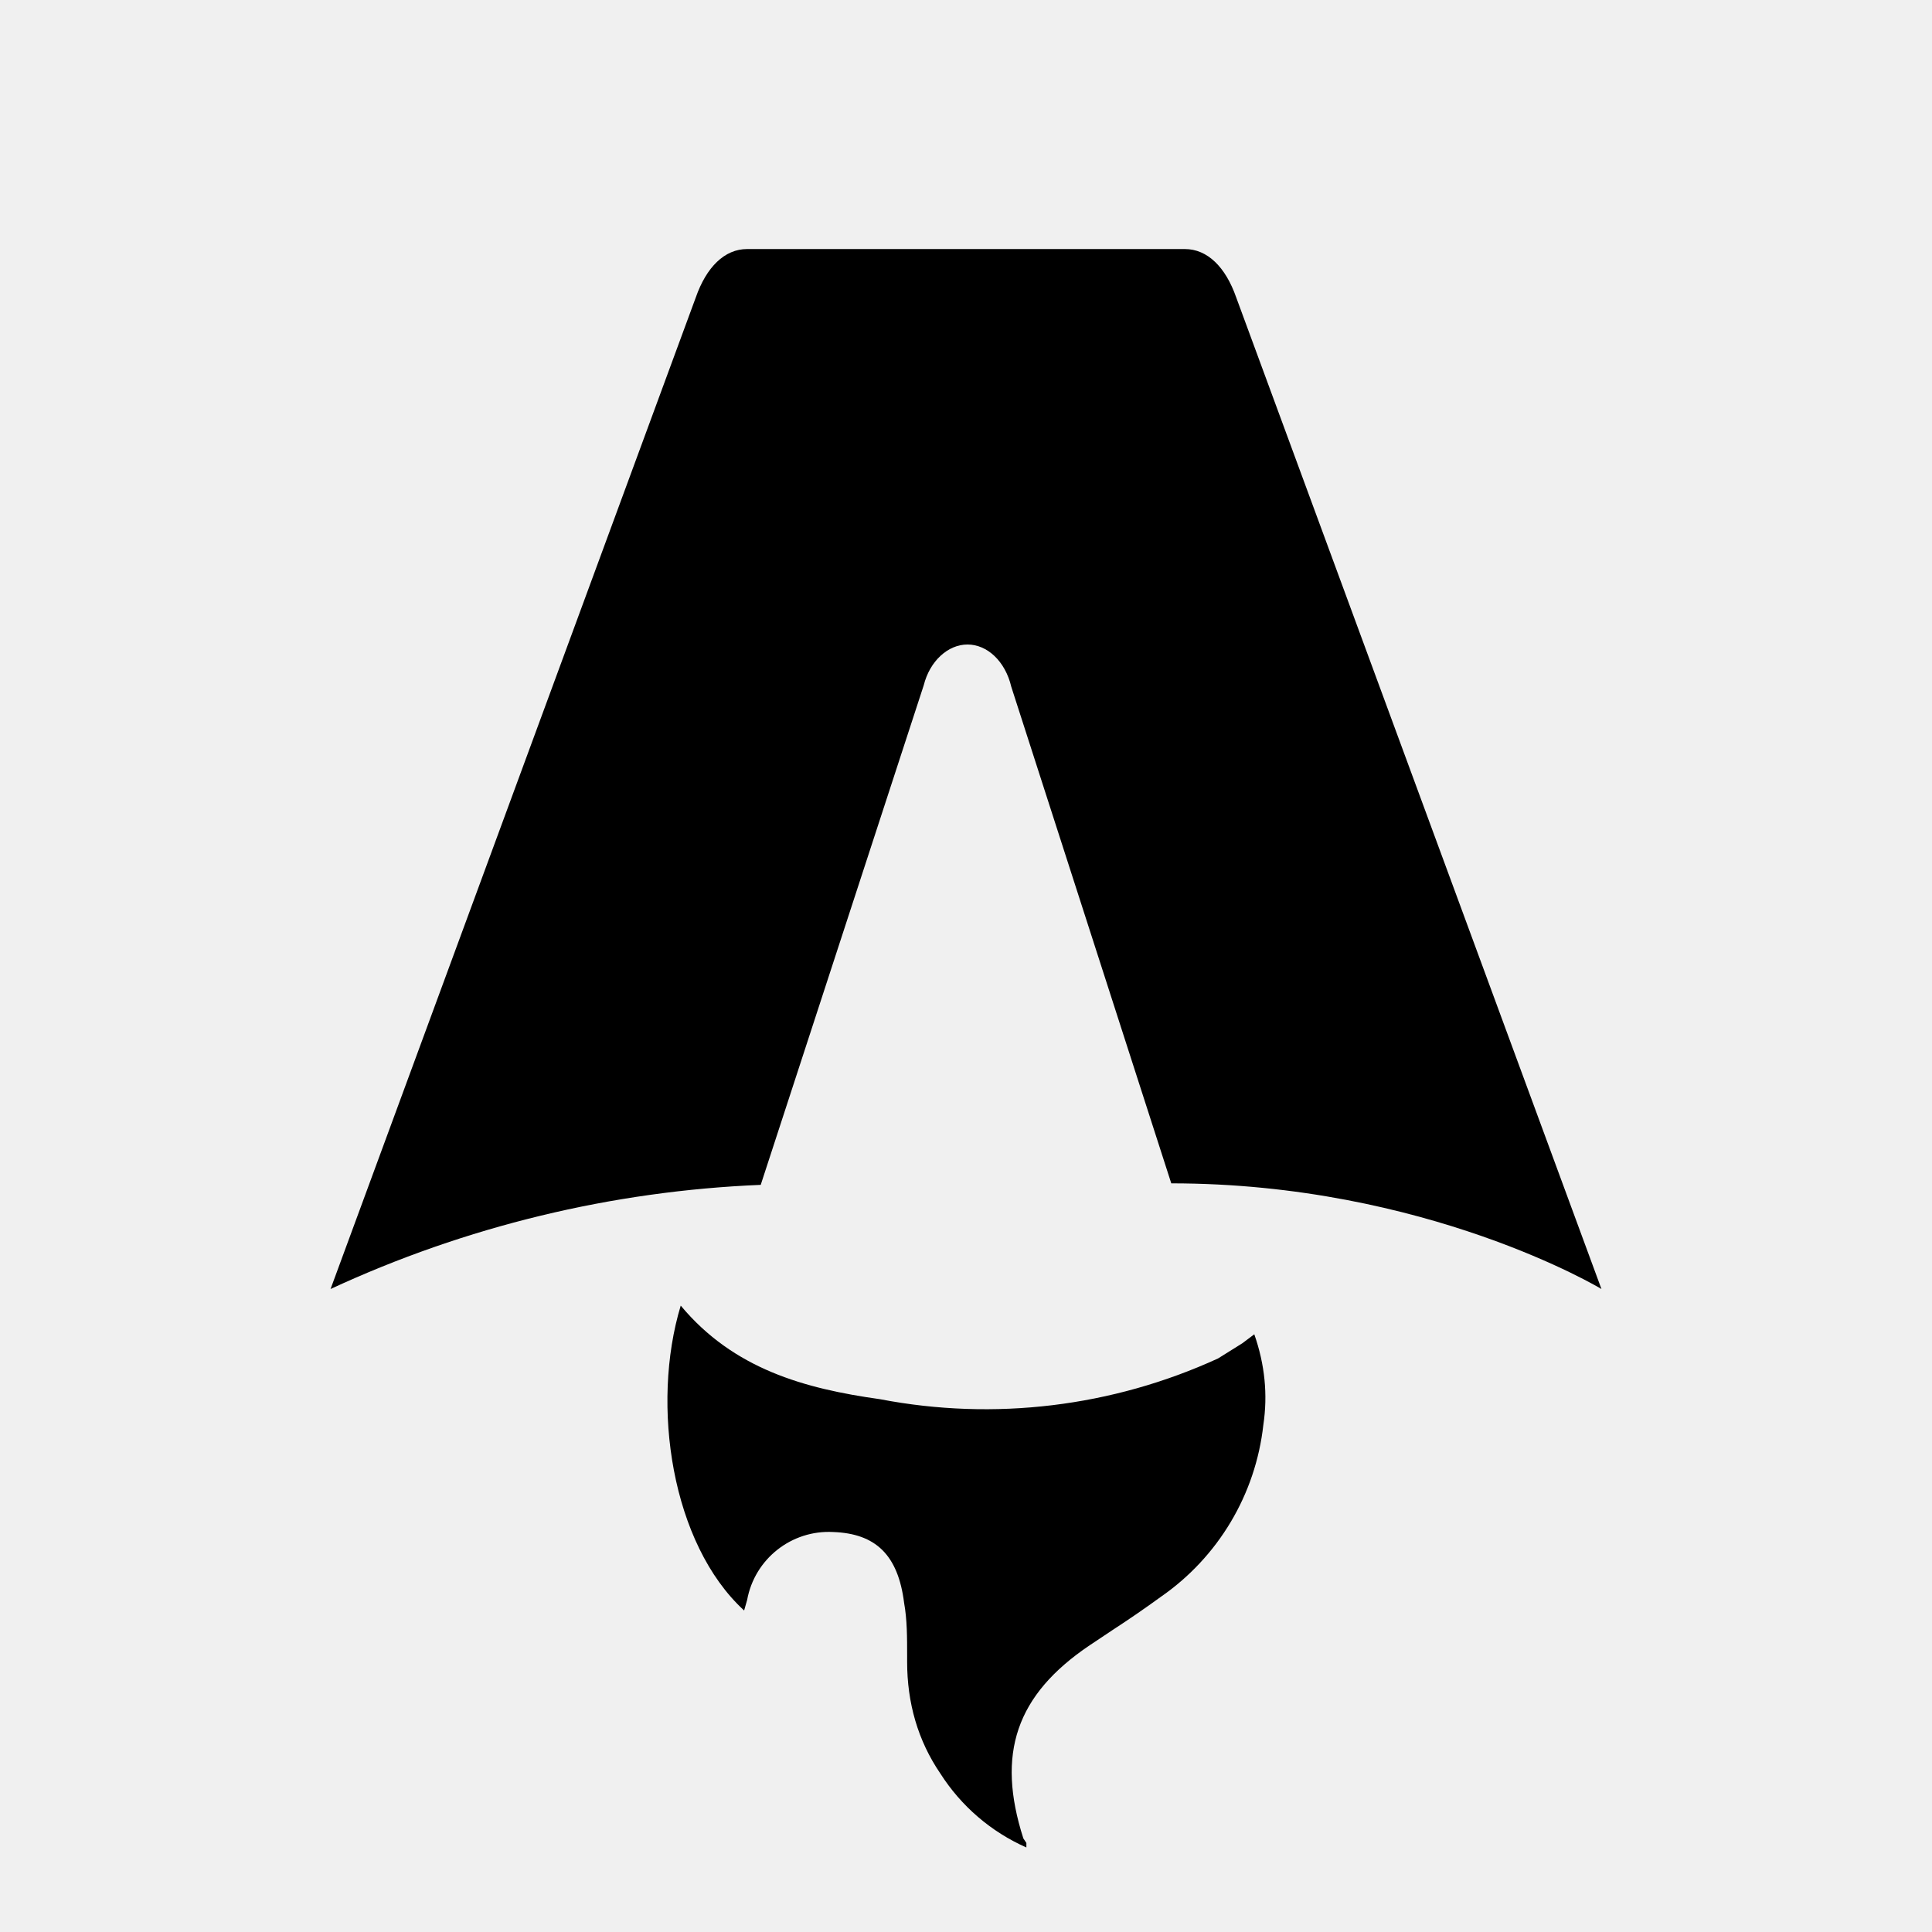
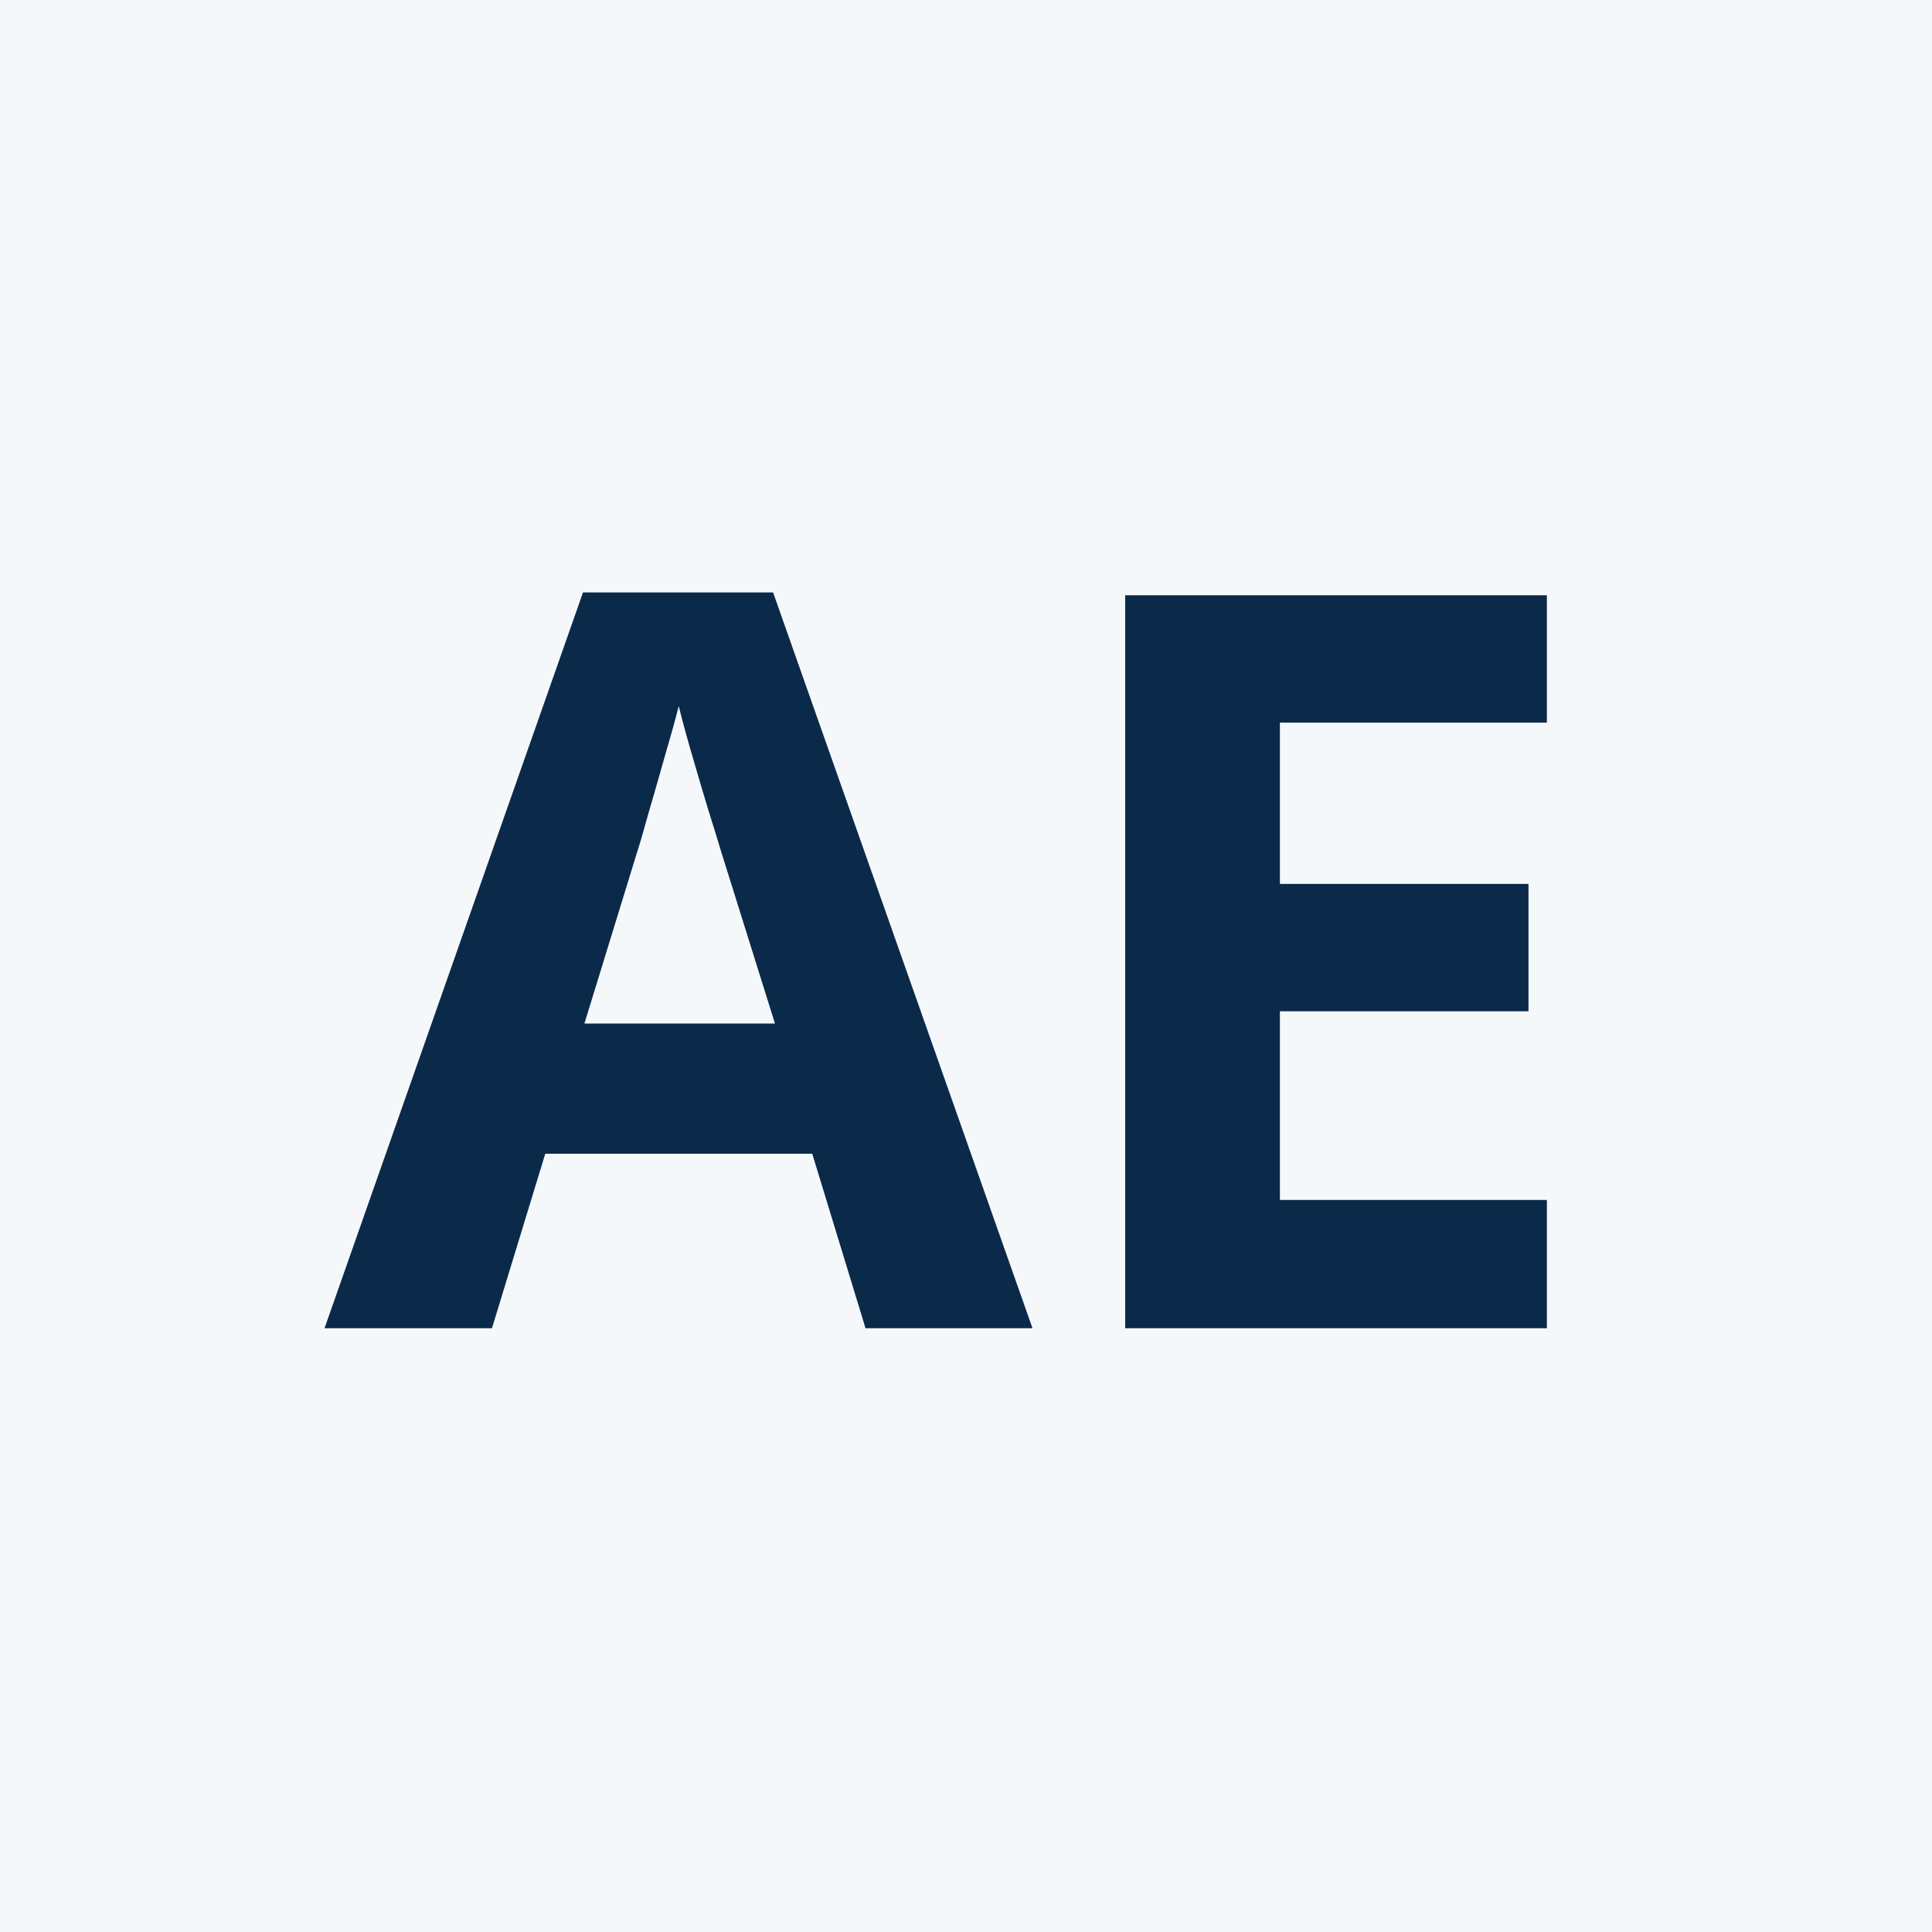
- <svg xmlns="http://www.w3.org/2000/svg" fill="none" viewBox="0 0 128 128">
-   <path d="M50.4 78.5a75.1 75.1 0 0 0-28.5 6.9l24.2-65.7c.7-2 1.9-3.2 3.4-3.2h29c1.5 0 2.7 1.2 3.4 3.2l24.2 65.7s-11.6-7-28.5-7L67 45.5c-.4-1.7-1.6-2.8-2.9-2.8-1.3 0-2.5 1.1-2.9 2.7L50.4 78.5Zm-1.1 28.2Zm-4.2-20.2c-2 6.6-.6 15.8 4.2 20.2a17.5 17.5 0 0 1 .2-.7 5.5 5.5 0 0 1 5.7-4.5c2.8.1 4.3 1.5 4.7 4.7.2 1.1.2 2.3.2 3.5v.4c0 2.7.7 5.2 2.2 7.4a13 13 0 0 0 5.7 4.9v-.3l-.2-.3c-1.8-5.6-.5-9.5 4.4-12.8l1.5-1a73 73 0 0 0 3.2-2.2 16 16 0 0 0 6.8-11.4c.3-2 .1-4-.6-6l-.8.6-1.6 1a37 37 0 0 1-22.4 2.7c-5-.7-9.7-2-13.2-6.2Z" />
-   <style>
-         path { fill: #000; }
-         @media (prefers-color-scheme: dark) {
-             path { fill: #FFF; }
-         }
-     </style>
+ <svg xmlns="http://www.w3.org/2000/svg" viewBox="0 0 64 64">
+   <rect width="64" height="64" fill="#F5F8FA" />
+   <text x="32" y="44" text-anchor="middle" font-family="Bricolage Grotesque, system-ui, sans-serif" font-weight="700" font-size="34" fill="#0B2A4A">AE</text>
</svg>
